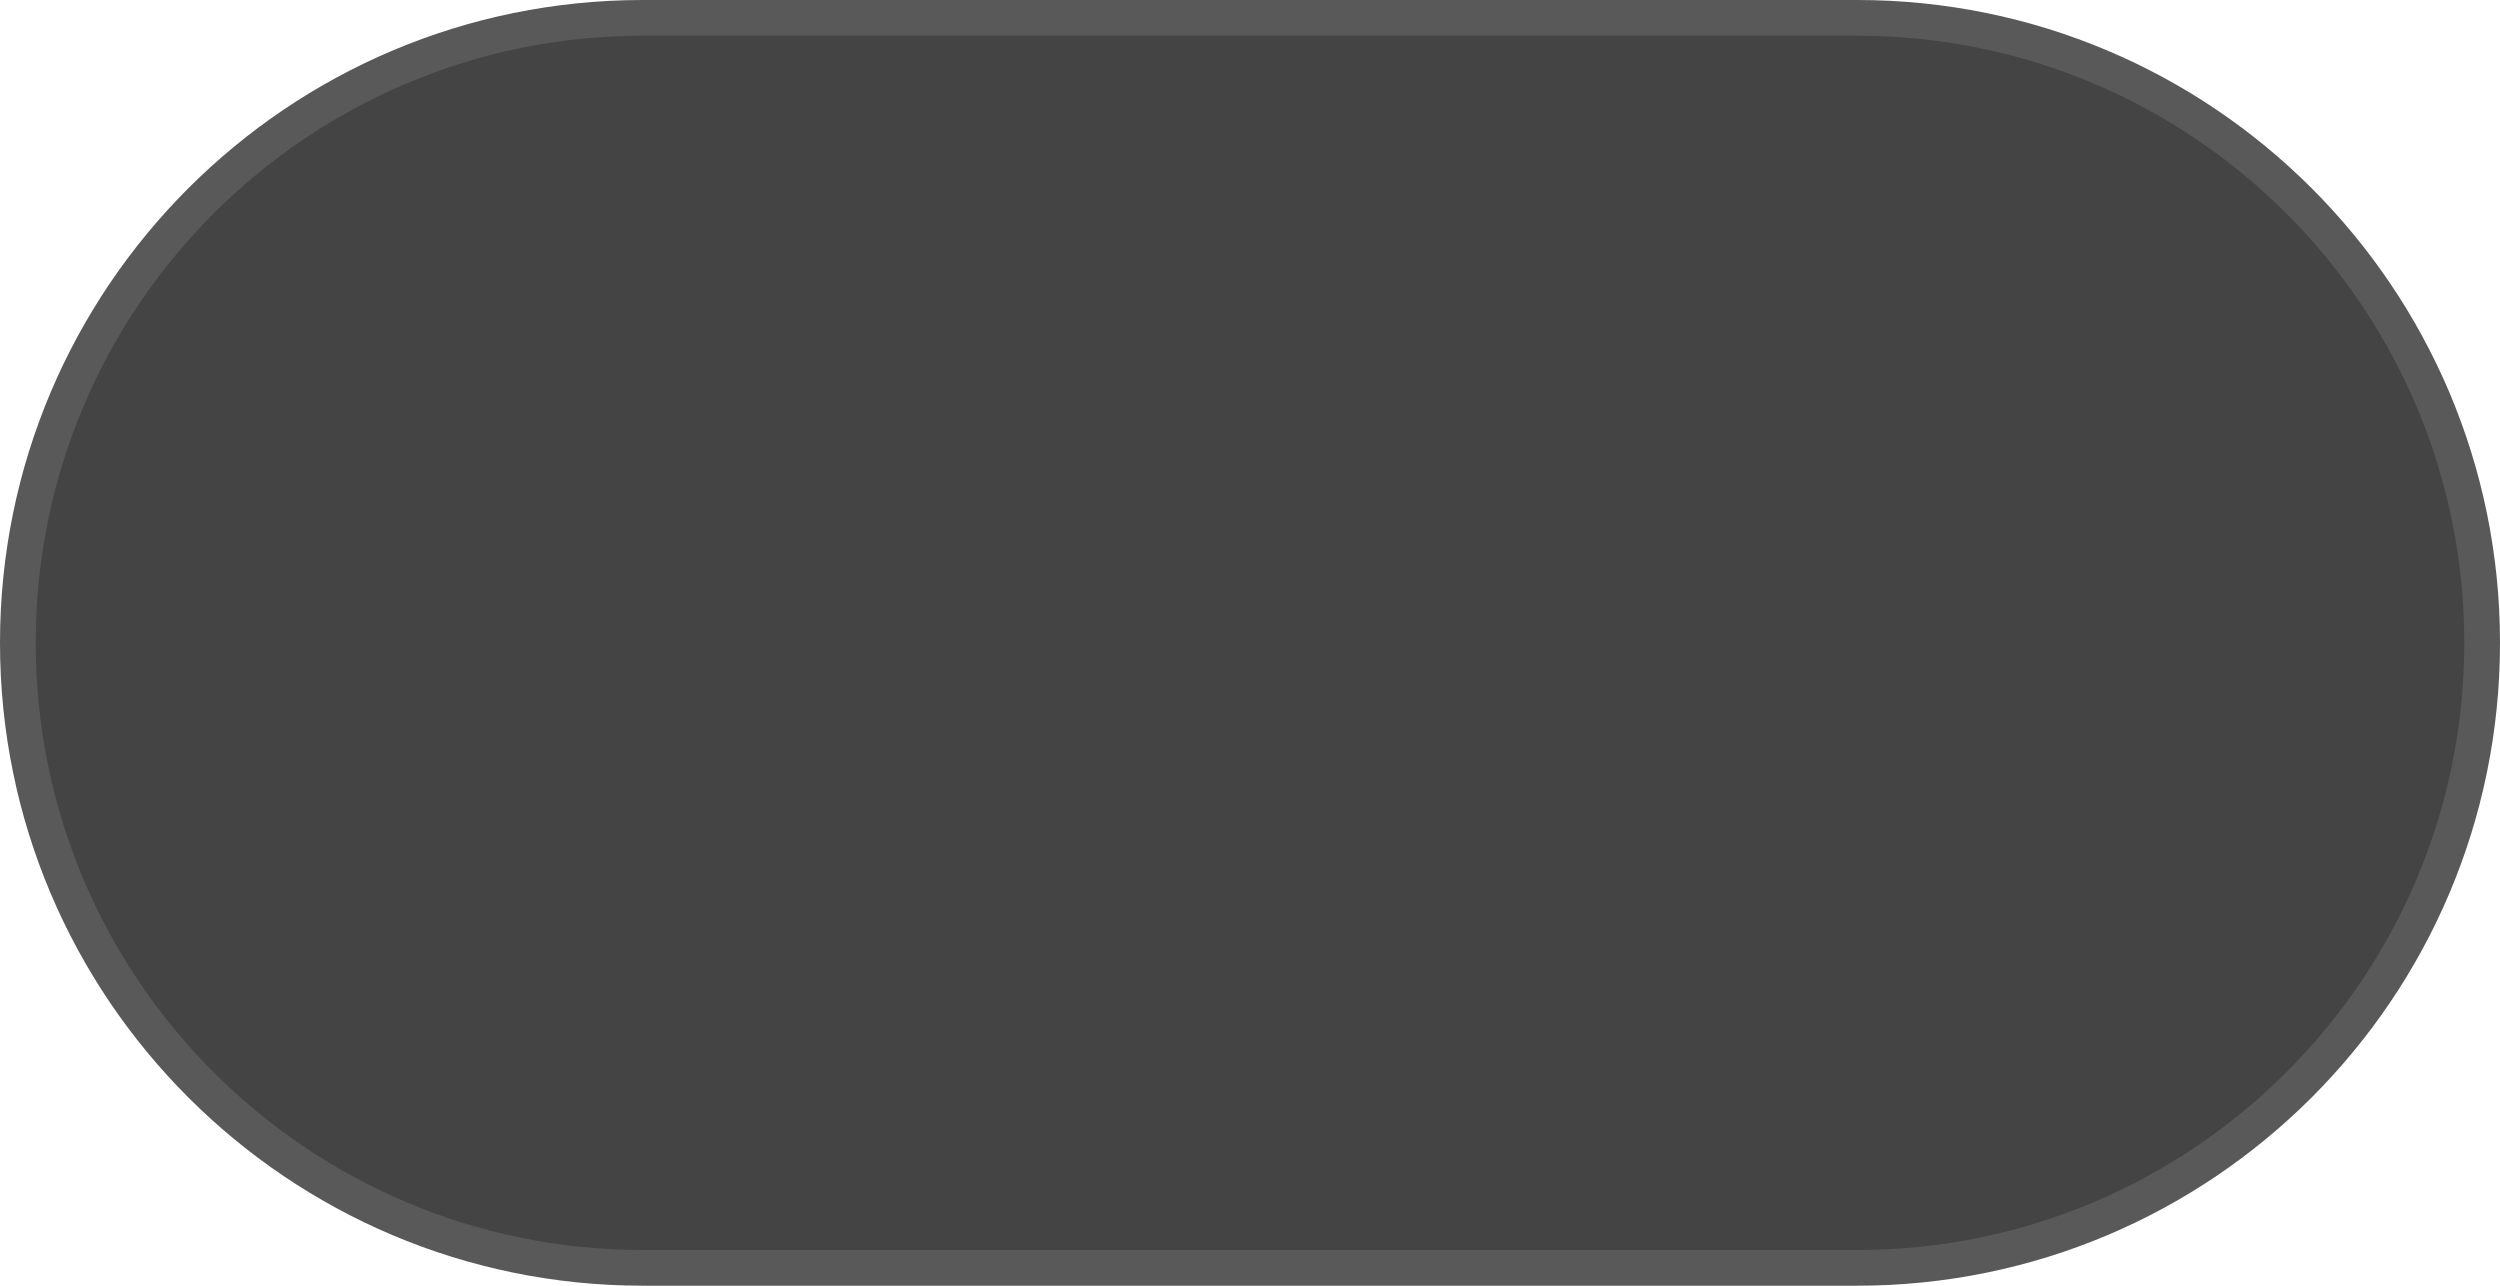
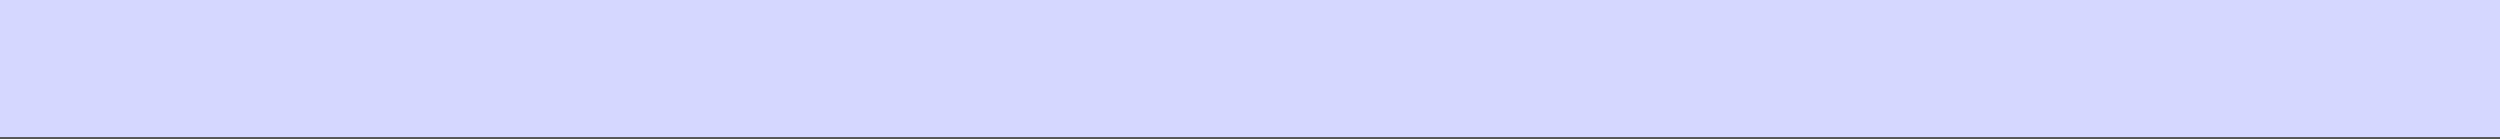
- <svg xmlns="http://www.w3.org/2000/svg" width="70" height="36" viewBox="0 0 70 36" fill="none">
-   <path d="M18 0.5C8.335 0.5 0.5 8.335 0.5 18C0.5 27.665 8.335 35.5 18 35.5H52C61.665 35.5 69.5 27.665 69.5 18C69.5 8.335 61.665 0.5 52 0.5H18Z" fill="#444444" stroke="#595959" />
+ <svg xmlns="http://www.w3.org/2000/svg" width="1440" height="80" viewBox="0 0 1440 80" fill="none">
+   <g filter="url(#filter0_i_97_1296)">
+     <path d="M0 0H1440V80H0V0Z" fill="#D5D7FF" />
+   </g>
+   <defs>
+     <filter id="filter0_i_97_1296" x="0" y="0" width="1440" height="80" filterUnits="userSpaceOnUse" color-interpolation-filters="sRGB">
+       <feFlood flood-opacity="0" result="BackgroundImageFix" />
+       <feBlend mode="normal" in="SourceGraphic" in2="BackgroundImageFix" result="shape" />
+       <feColorMatrix in="SourceAlpha" type="matrix" values="0 0 0 0 0 0 0 0 0 0 0 0 0 0 0 0 0 0 127 0" result="hardAlpha" />
+       <feOffset dy="-1" />
+       <feComposite in2="hardAlpha" operator="arithmetic" k2="-1" k3="1" />
+       <feColorMatrix type="matrix" values="0 0 0 0 0.333 0 0 0 0 0.333 0 0 0 0 0.333 0 0 0 1 0" />
+       <feBlend mode="normal" in2="shape" result="effect1_innerShadow_97_1296" />
+     </filter>
+   </defs>
</svg>
